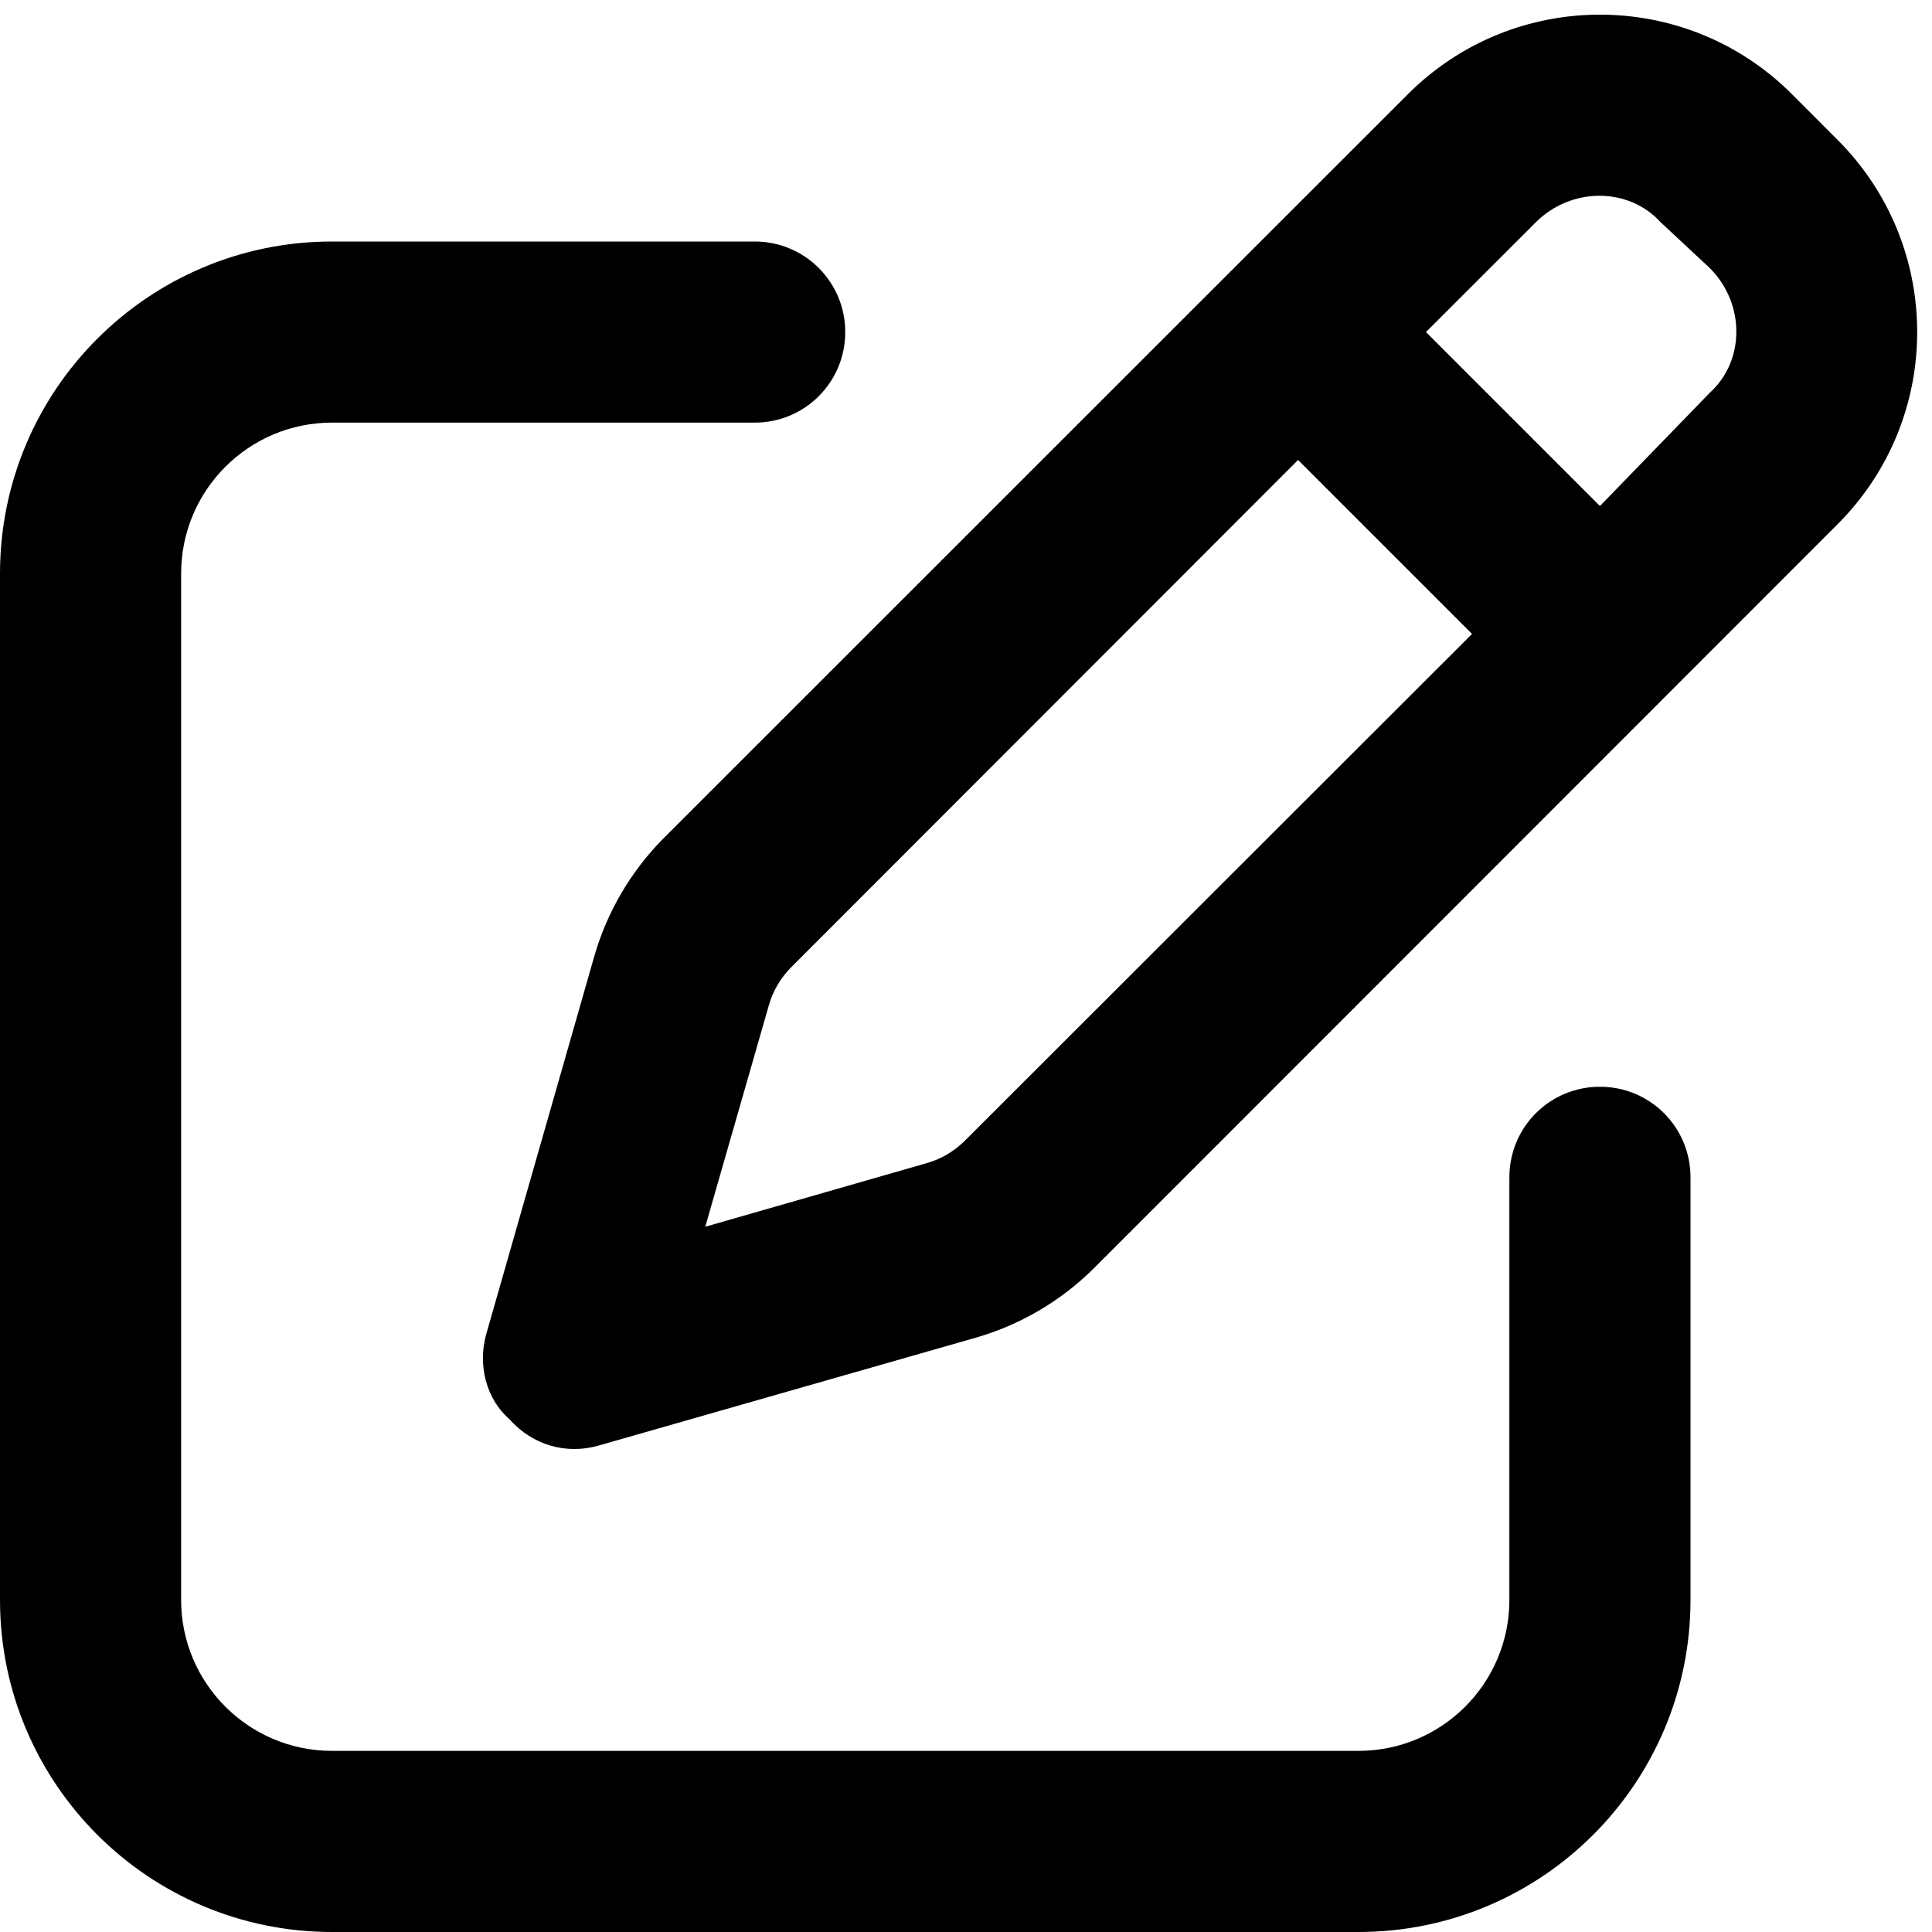
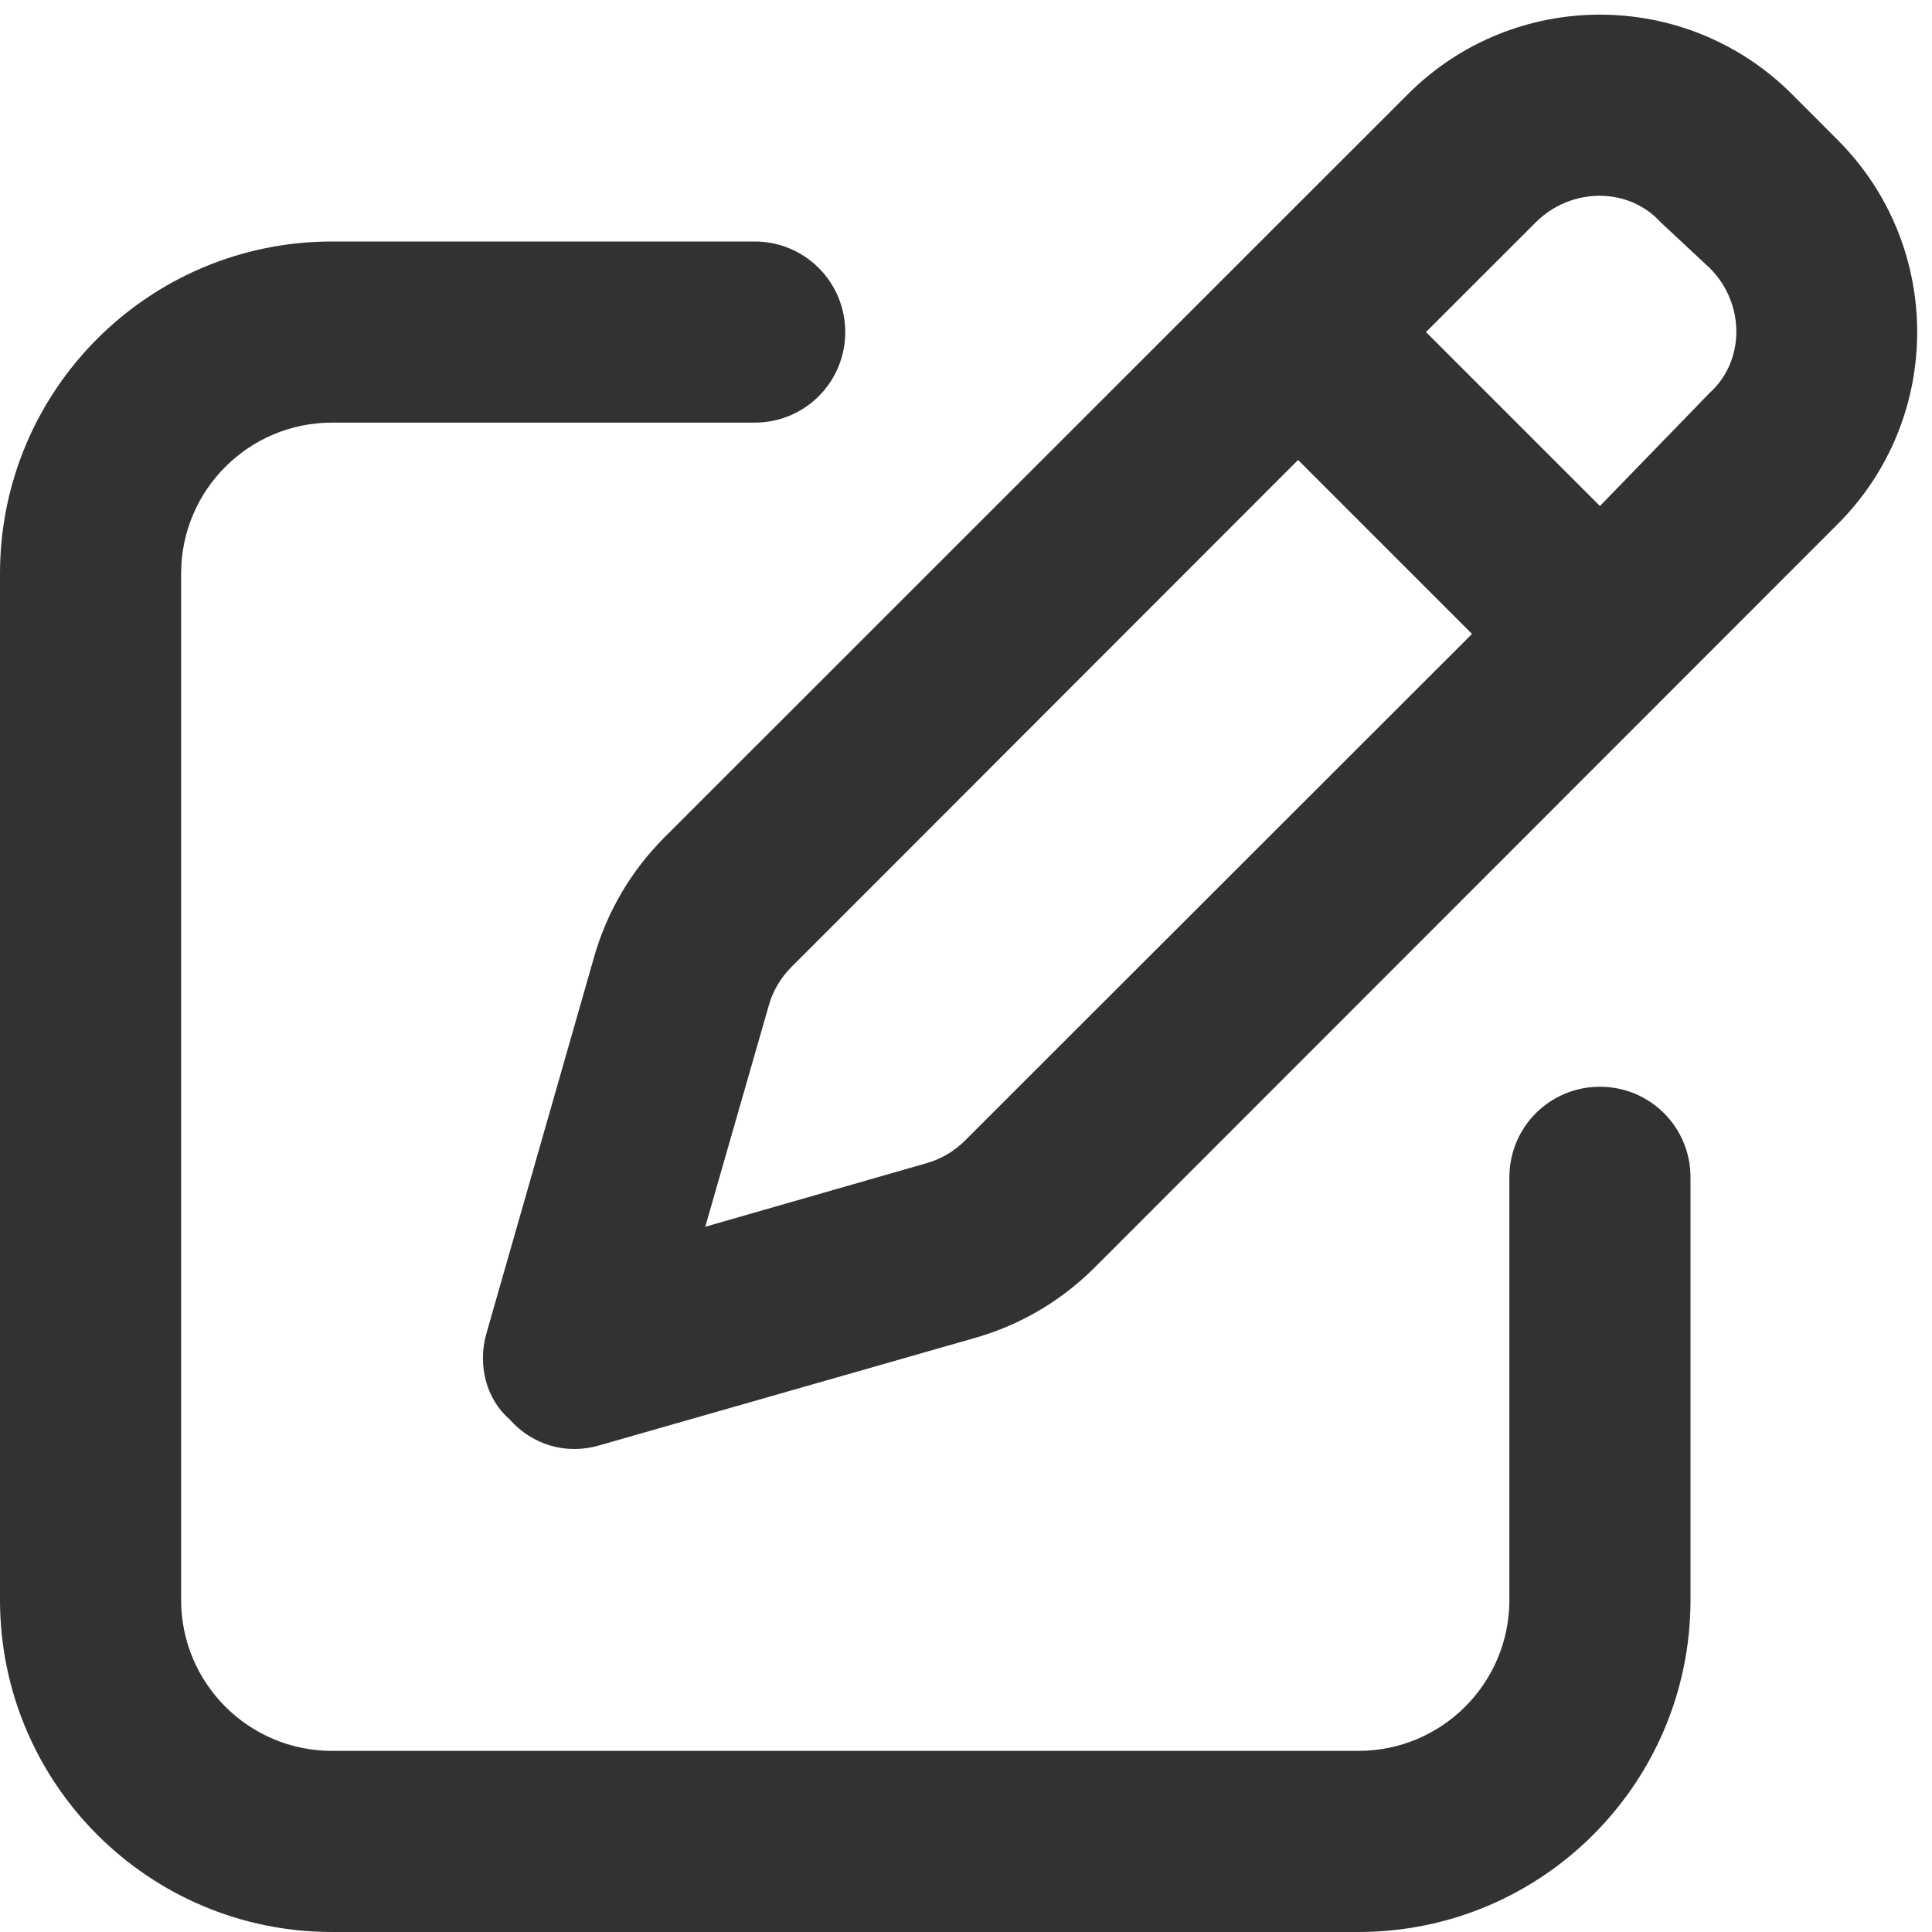
- <svg xmlns="http://www.w3.org/2000/svg" viewBox="0 0 512 512">
+ <svg xmlns="http://www.w3.org/2000/svg" fill="#323232" viewBox="0 0 512 512">
  <path d="M373.1 24.97C401.2-3.147 446.8-3.147 474.9 24.97L487 37.09C515.1 65.21 515.1 110.8 487 138.9L289.8 336.2C281.1 344.8 270.4 351.1 258.6 354.5L158.6 383.1C150.2 385.5 141.2 383.1 135 376.1C128.9 370.8 126.5 361.8 128.9 353.4L157.5 253.4C160.9 241.6 167.2 230.9 175.8 222.2L373.1 24.97zM440.1 58.91C431.6 49.54 416.4 49.54 407 58.91L377.9 88L424 134.1L453.1 104.1C462.5 95.6 462.5 80.4 453.1 71.03L440.1 58.91zM203.7 266.6L186.9 325.1L245.4 308.3C249.4 307.2 252.9 305.1 255.8 302.2L390.1 168L344 121.9L209.8 256.2C206.9 259.1 204.8 262.6 203.7 266.6zM200 64C213.3 64 224 74.75 224 88C224 101.3 213.3 112 200 112H88C65.91 112 48 129.9 48 152V424C48 446.1 65.91 464 88 464H360C382.1 464 400 446.1 400 424V312C400 298.7 410.7 288 424 288C437.3 288 448 298.7 448 312V424C448 472.6 408.6 512 360 512H88C39.4 512 0 472.6 0 424V152C0 103.4 39.4 64 88 64H200z" />
</svg>
